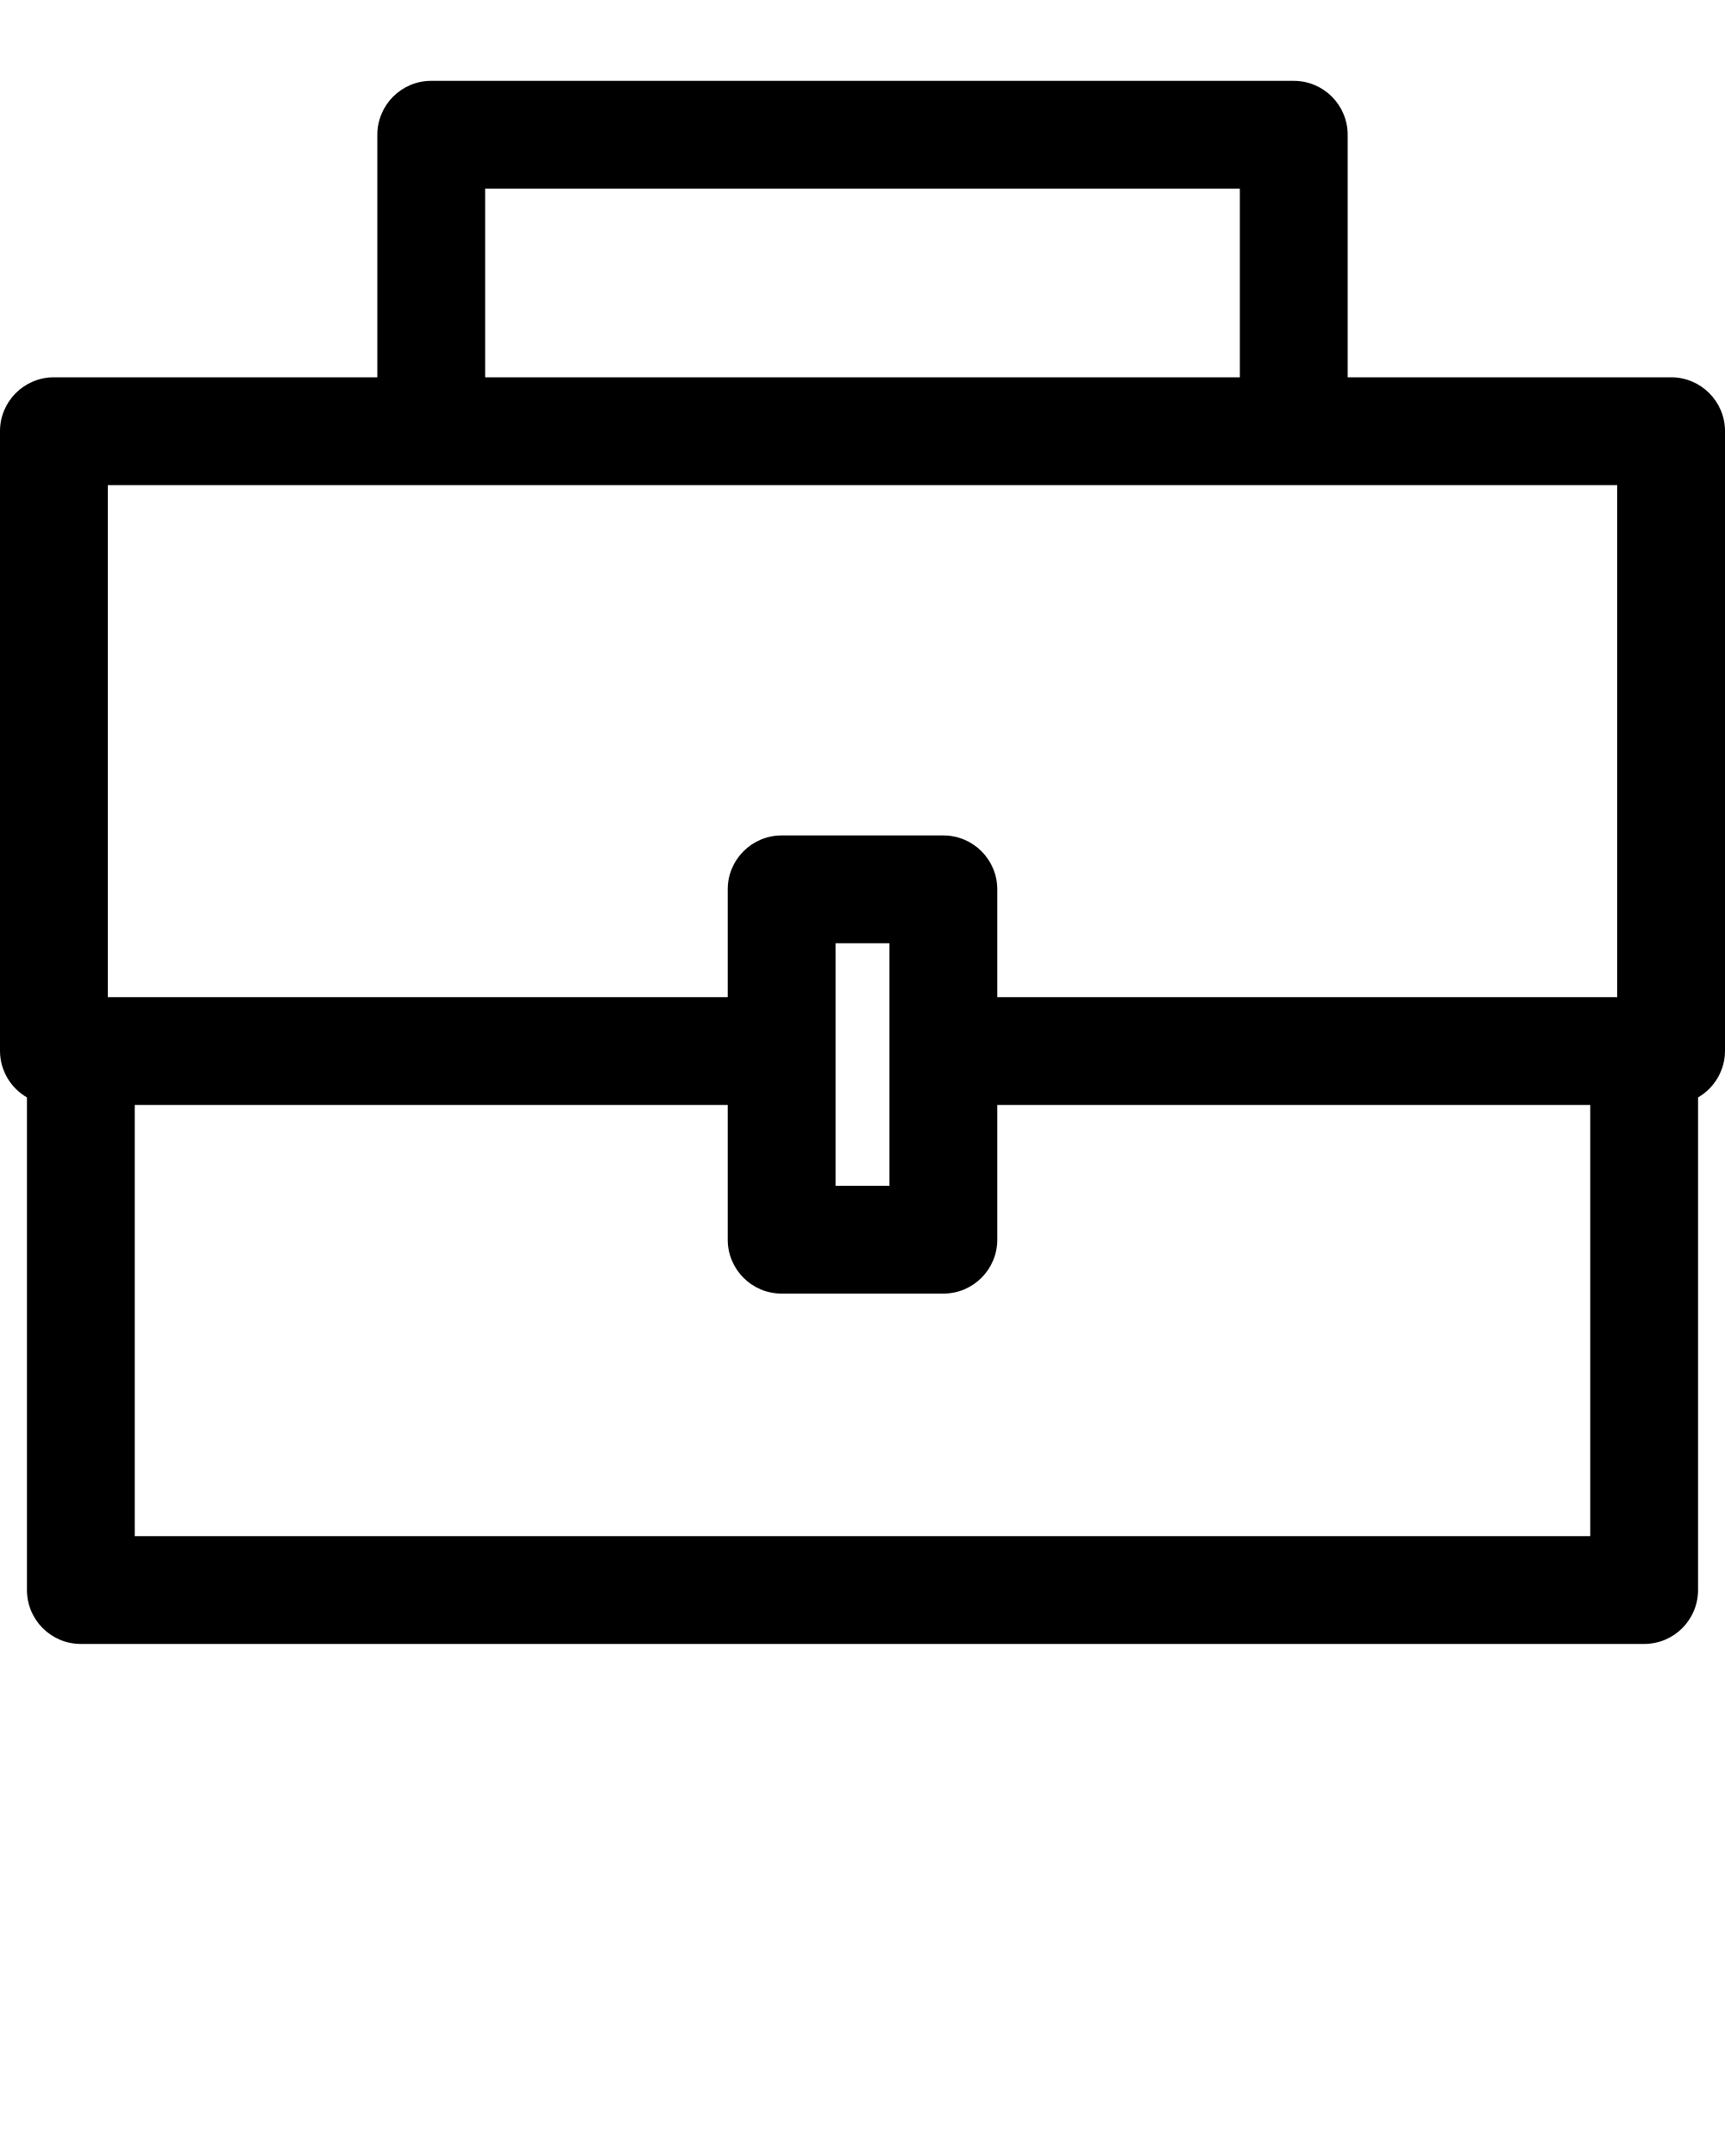
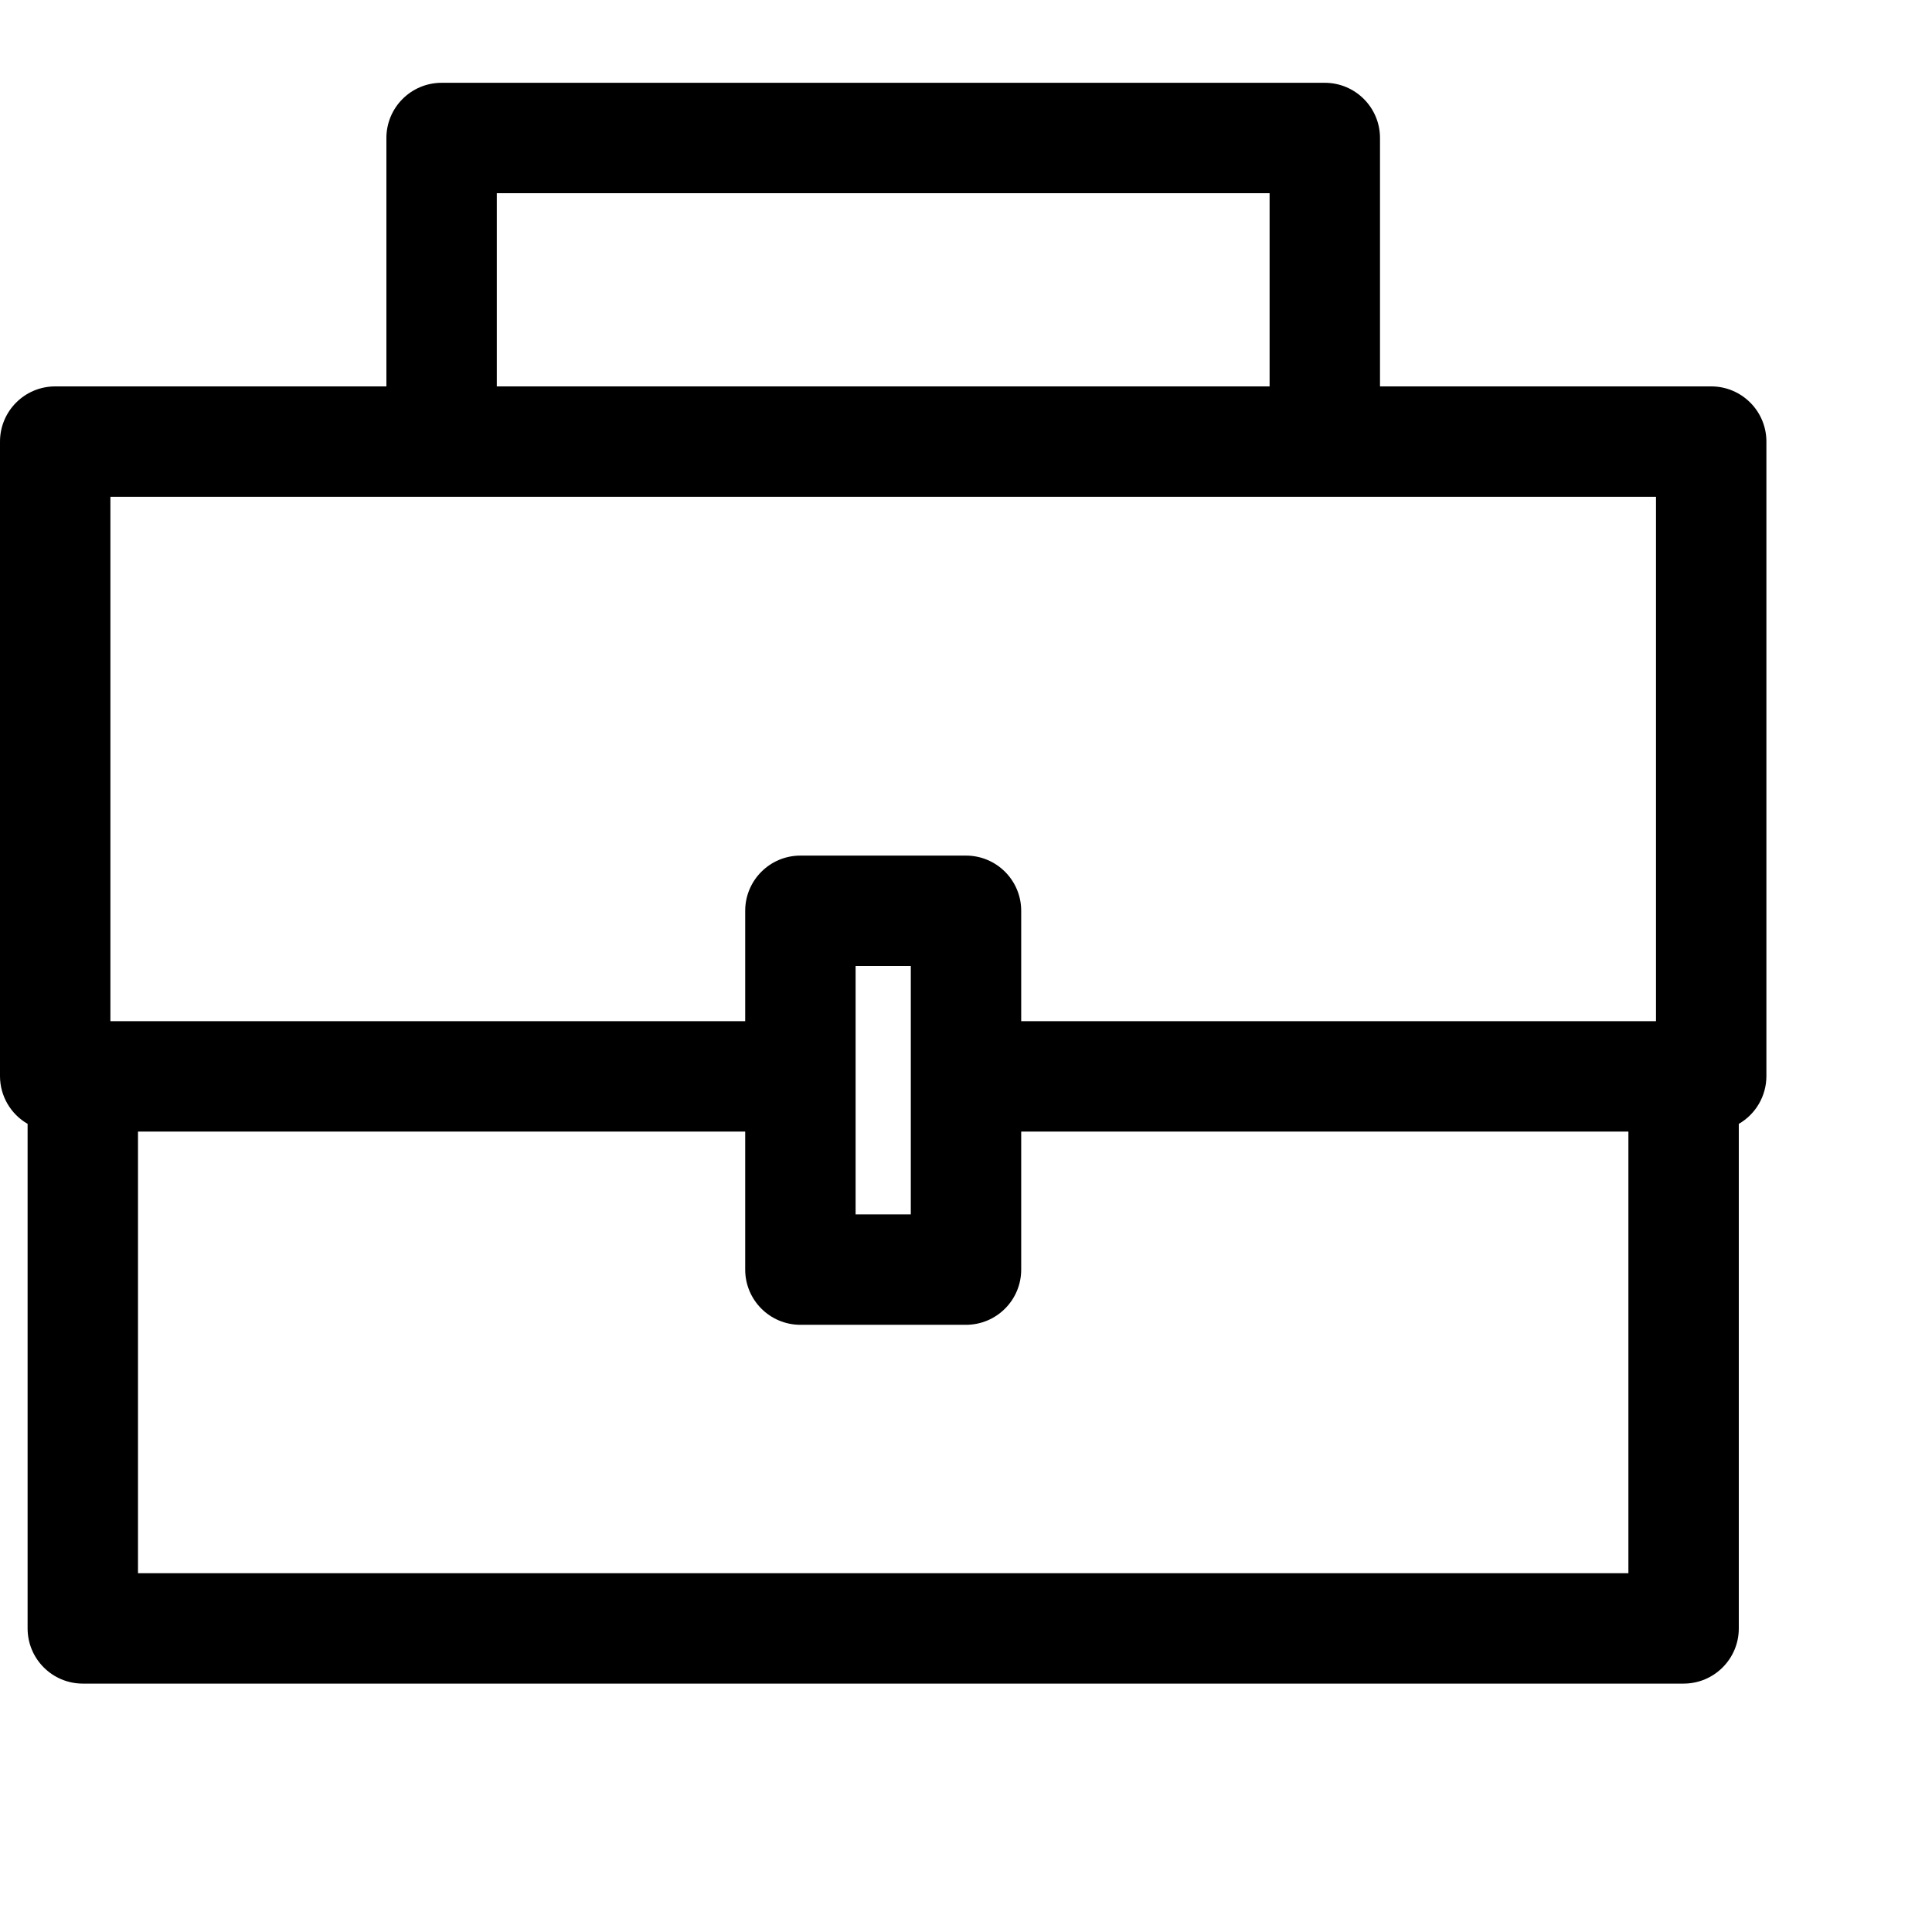
- <svg xmlns="http://www.w3.org/2000/svg" viewBox="0 0 64 80" x="0px" y="0px">
+ <svg xmlns="http://www.w3.org/2000/svg" viewBox="0 0 70 70" x="0px" y="0px">
  <path d="M62,14H50V5a2,2,0,0,0-2-2H16a2,2,0,0,0-2,2v9H2a2,2,0,0,0-2,2V39a2,2,0,0,0,1,1.72V59a2,2,0,0,0,2,2H61a2,2,0,0,0,2-2V40.72A2,2,0,0,0,64,39V16A2,2,0,0,0,62,14ZM18,7H46v7H18ZM59,57H5V41H27v5a2,2,0,0,0,2,2h6a2,2,0,0,0,2-2V41H59ZM31,44V35h2v9Zm29-7H37V33a2,2,0,0,0-2-2H29a2,2,0,0,0-2,2v4H4V18H60Z" />
</svg>
